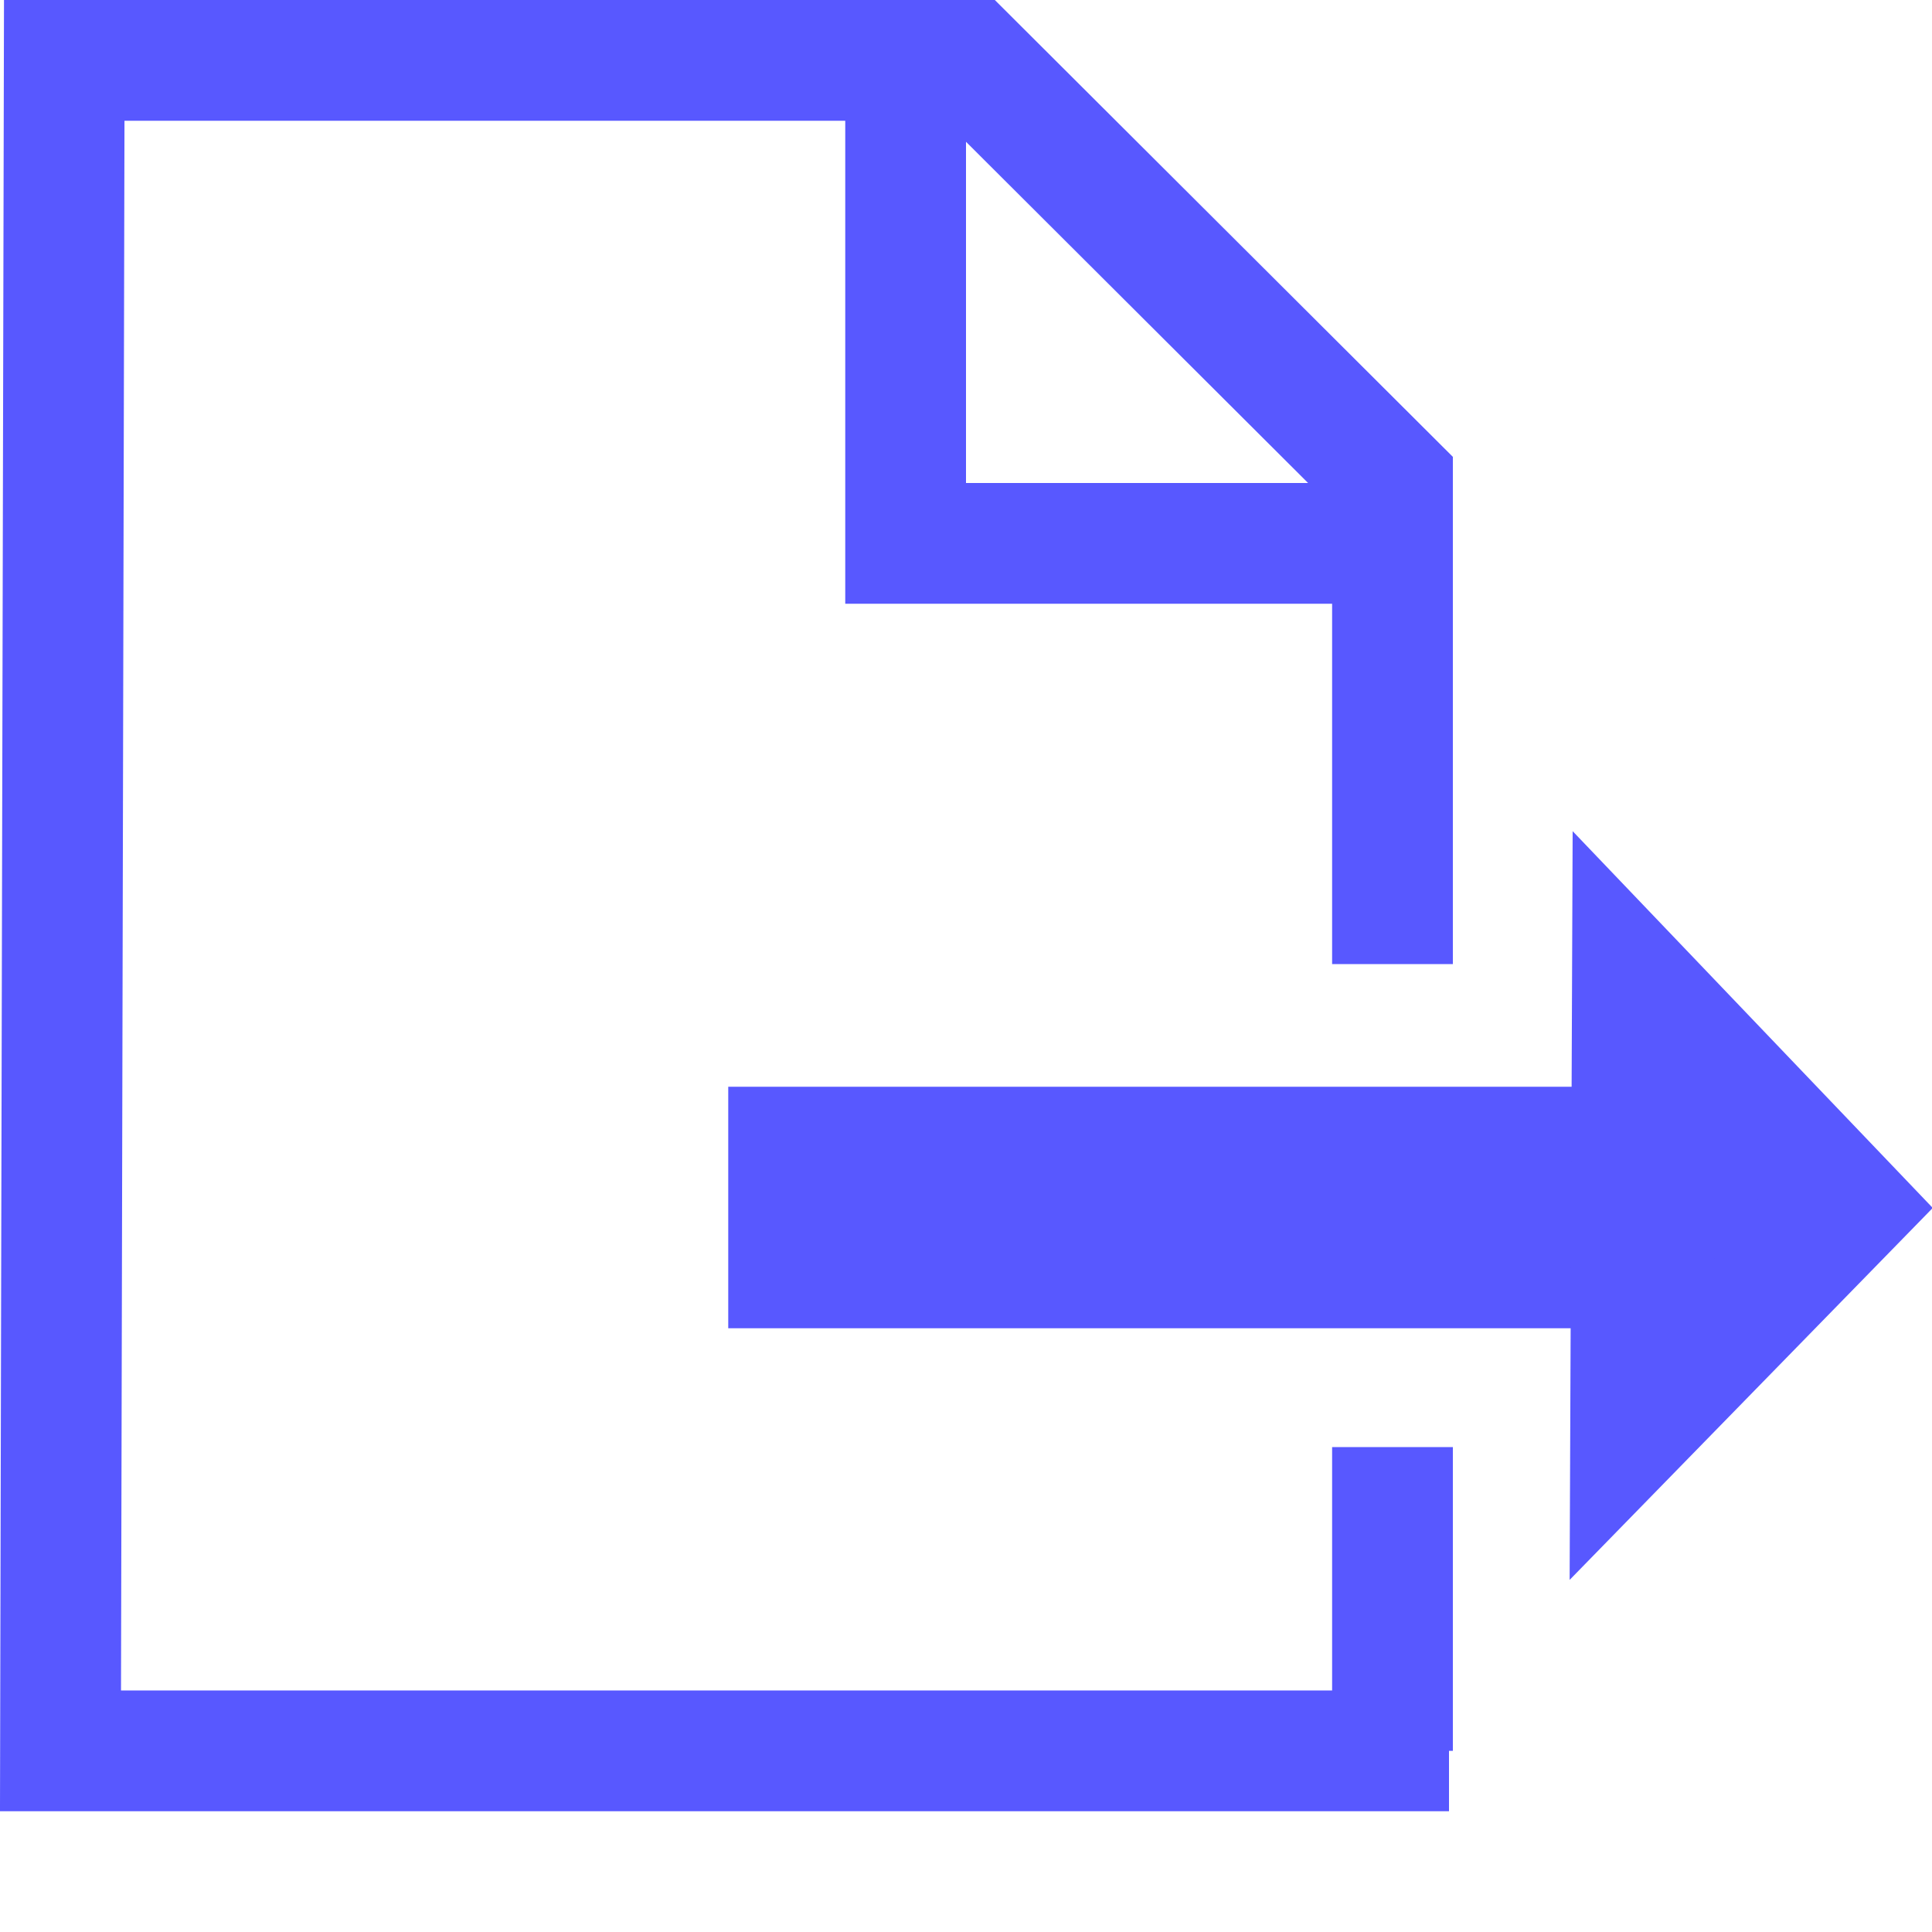
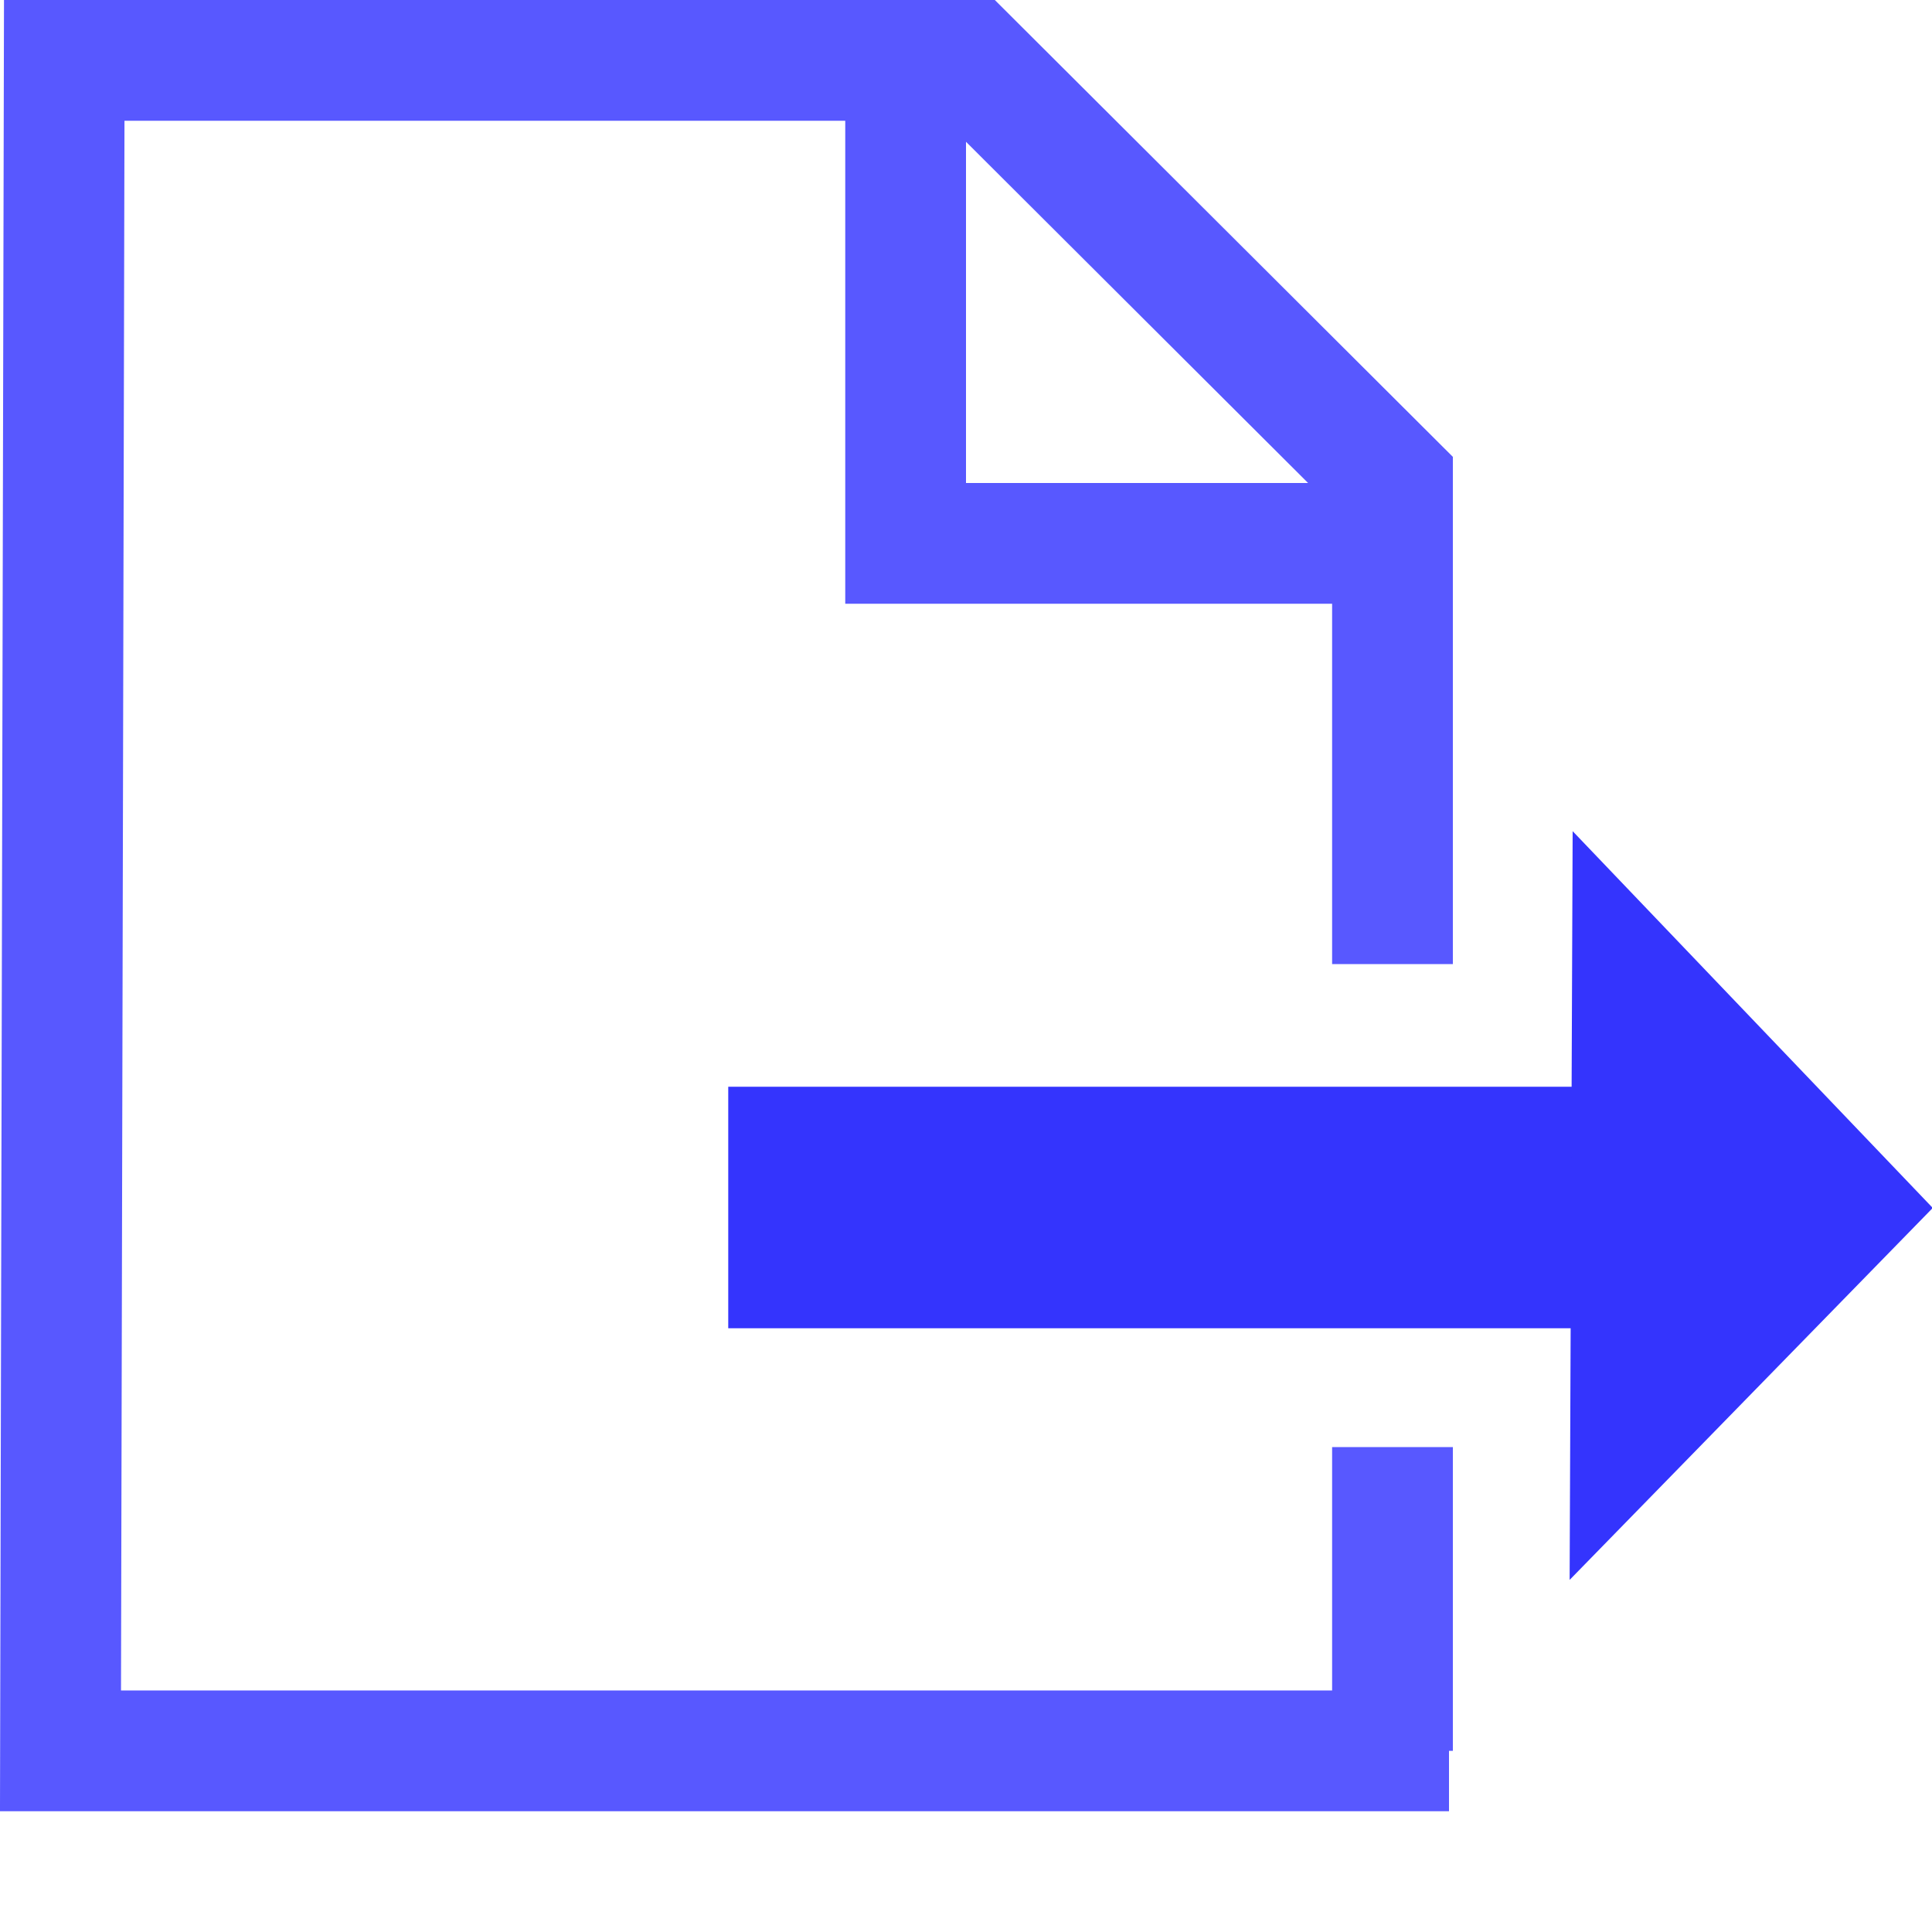
<svg xmlns="http://www.w3.org/2000/svg" width="16" height="16" version="1.1">
-   <g transform="translate(-10 -182.36)" stroke="#5858ff">
+   <g transform="translate(-10 -182.36)">
    <g fill="none">
-       <path d="m21.532 196.86v-2.516m0-4v-3.993l-3.5-3.491-7.5-9e-5 -0.031 14h11.499" />
-       <path d="m17.5 182.86v4h4" stroke-width="1px" />
-       <path d="m16.031 192.36h7" stroke-width="2" />
+       <path d="m21.532 196.86v-2.516m0-4v-3.993l-3.5-3.491-7.5-9e-5 -0.031 14h11.499" stroke="#5858ff" />
+       <path d="m17.5 182.86v4h4" stroke="#5858ff" stroke-width="1px" />
+       <path d="m16.031 192.36h7" stroke="#3434fd" stroke-width="2" />
    </g>
-     <path d="m25.311 192.36-1.792-1.875-0.015 3.726z" fill="#5858ff" fill-rule="evenodd" stroke-width="1px" />
+     <path d="m25.311 192.36-1.792-1.875-0.015 3.726z" fill="#3434fd" fill-rule="evenodd" stroke="#3434fd" stroke-width="1px" />
  </g>
</svg>
